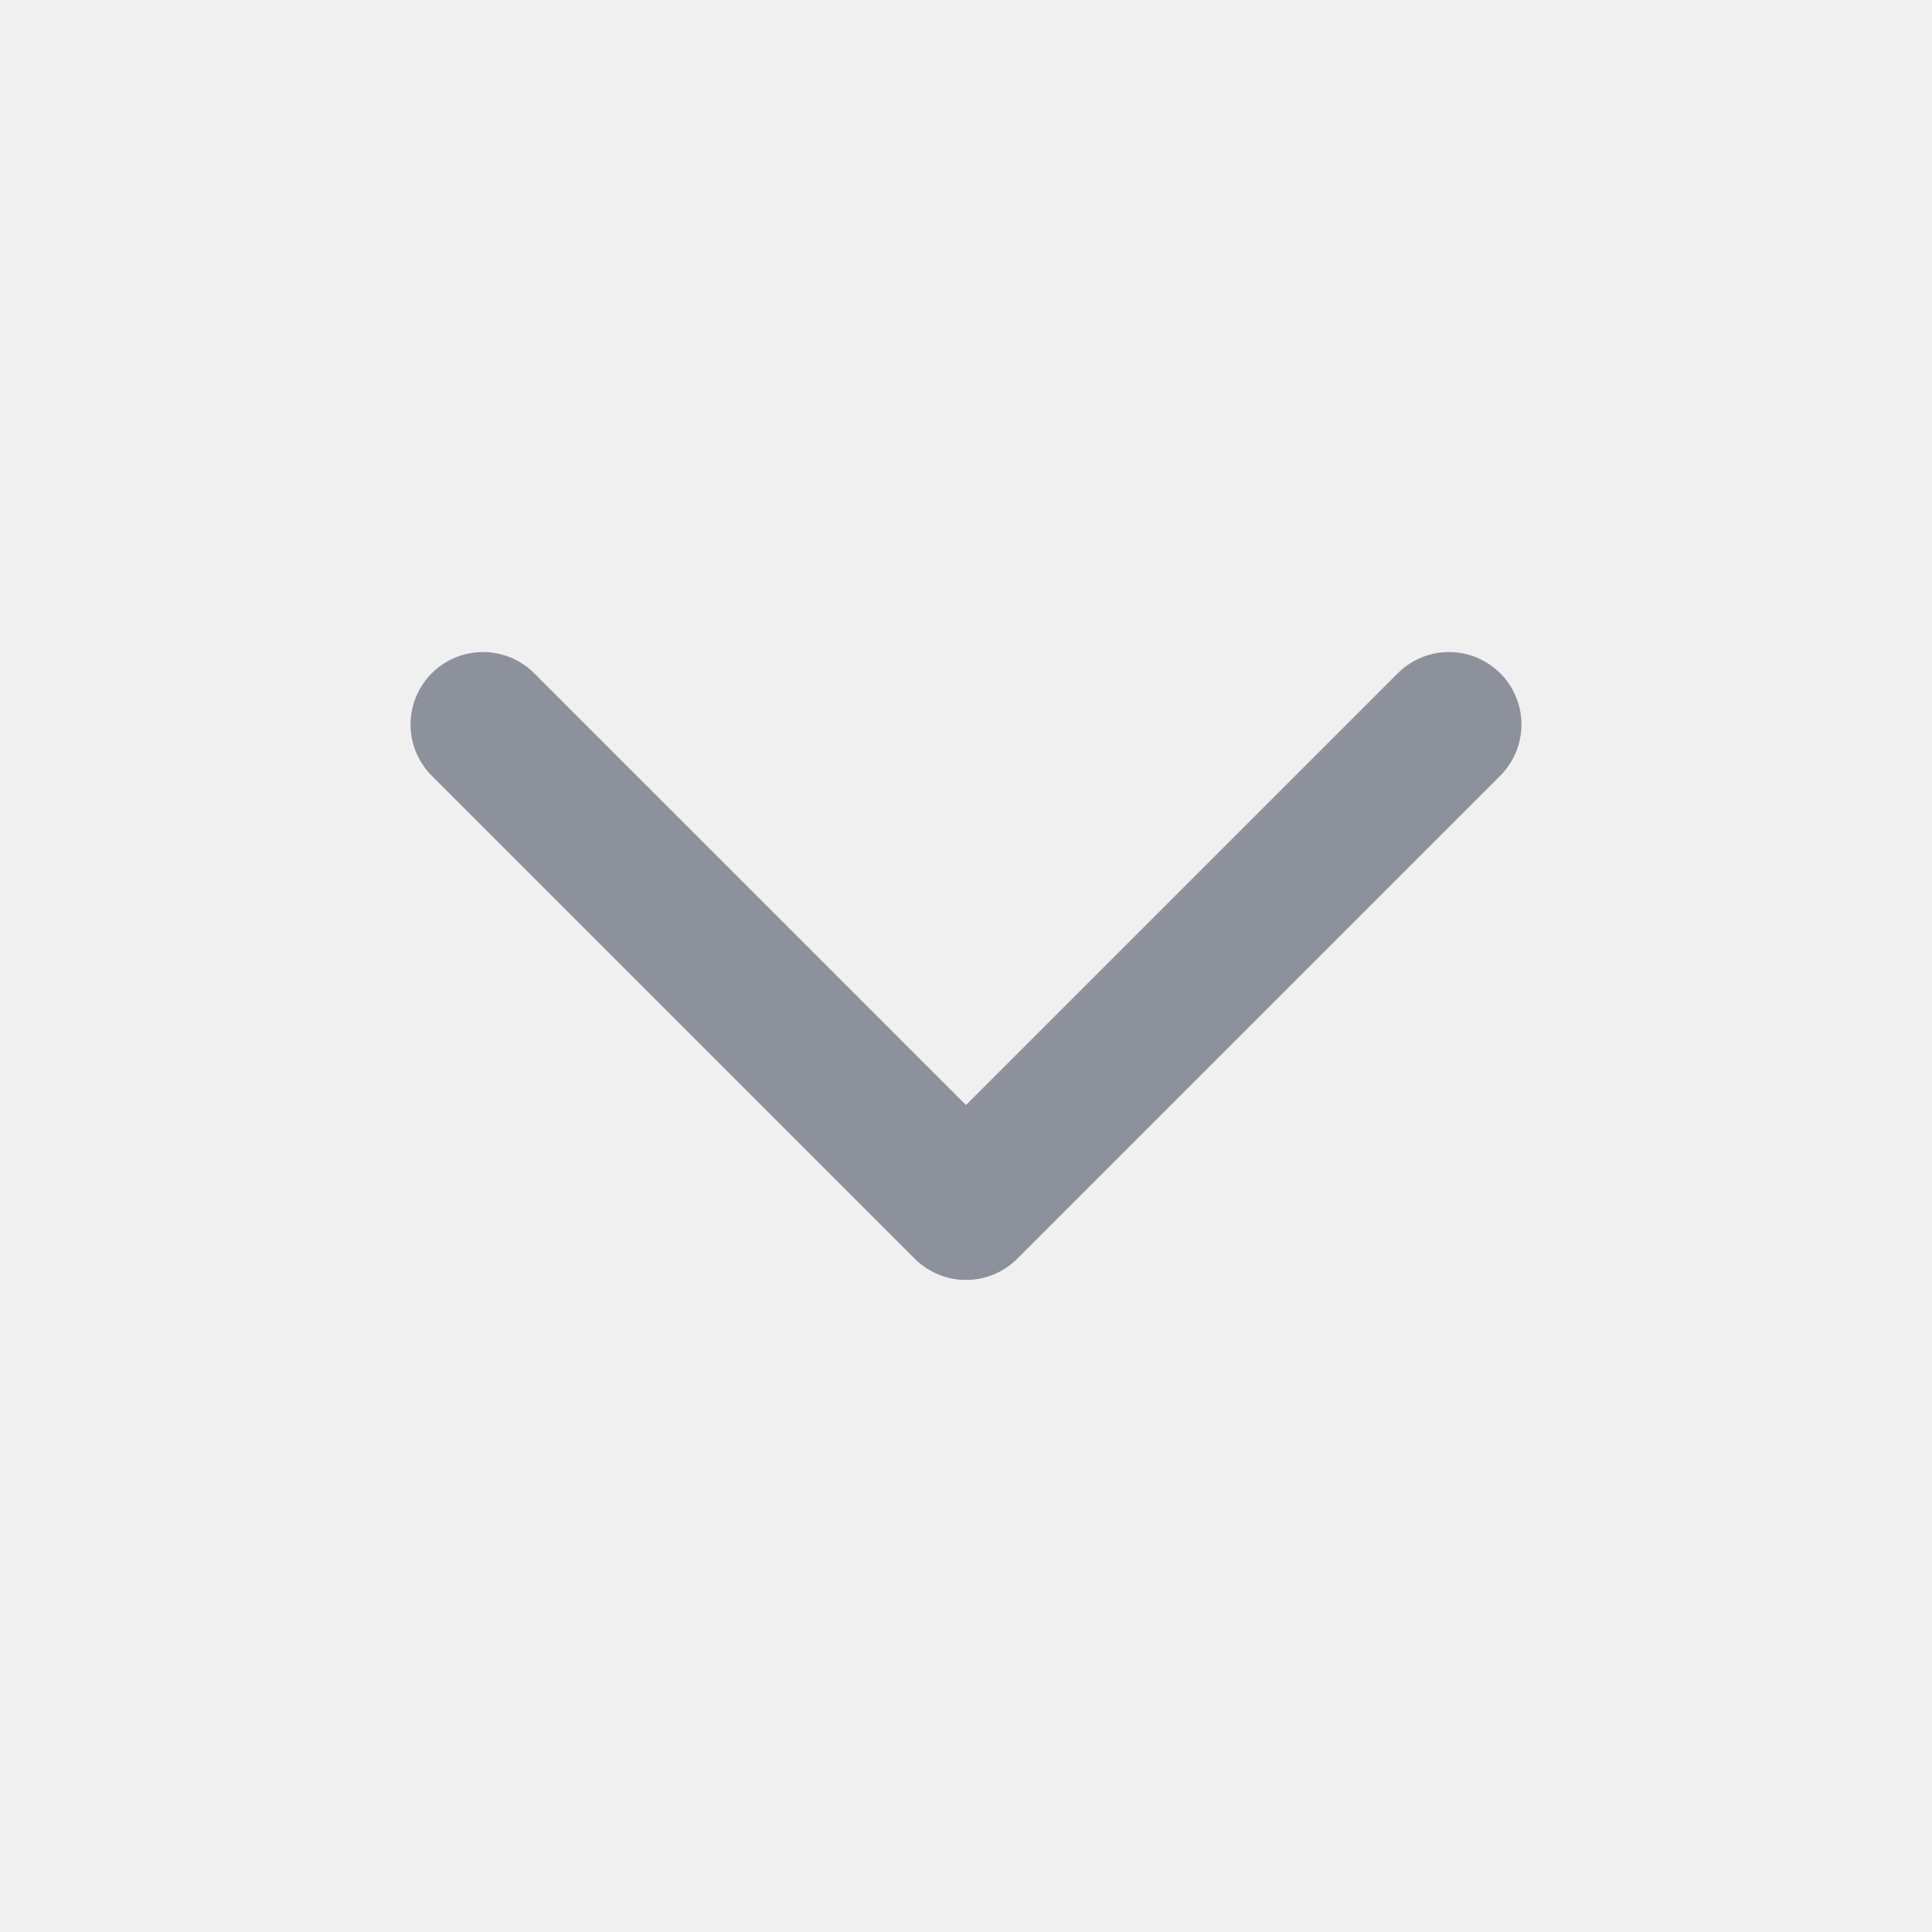
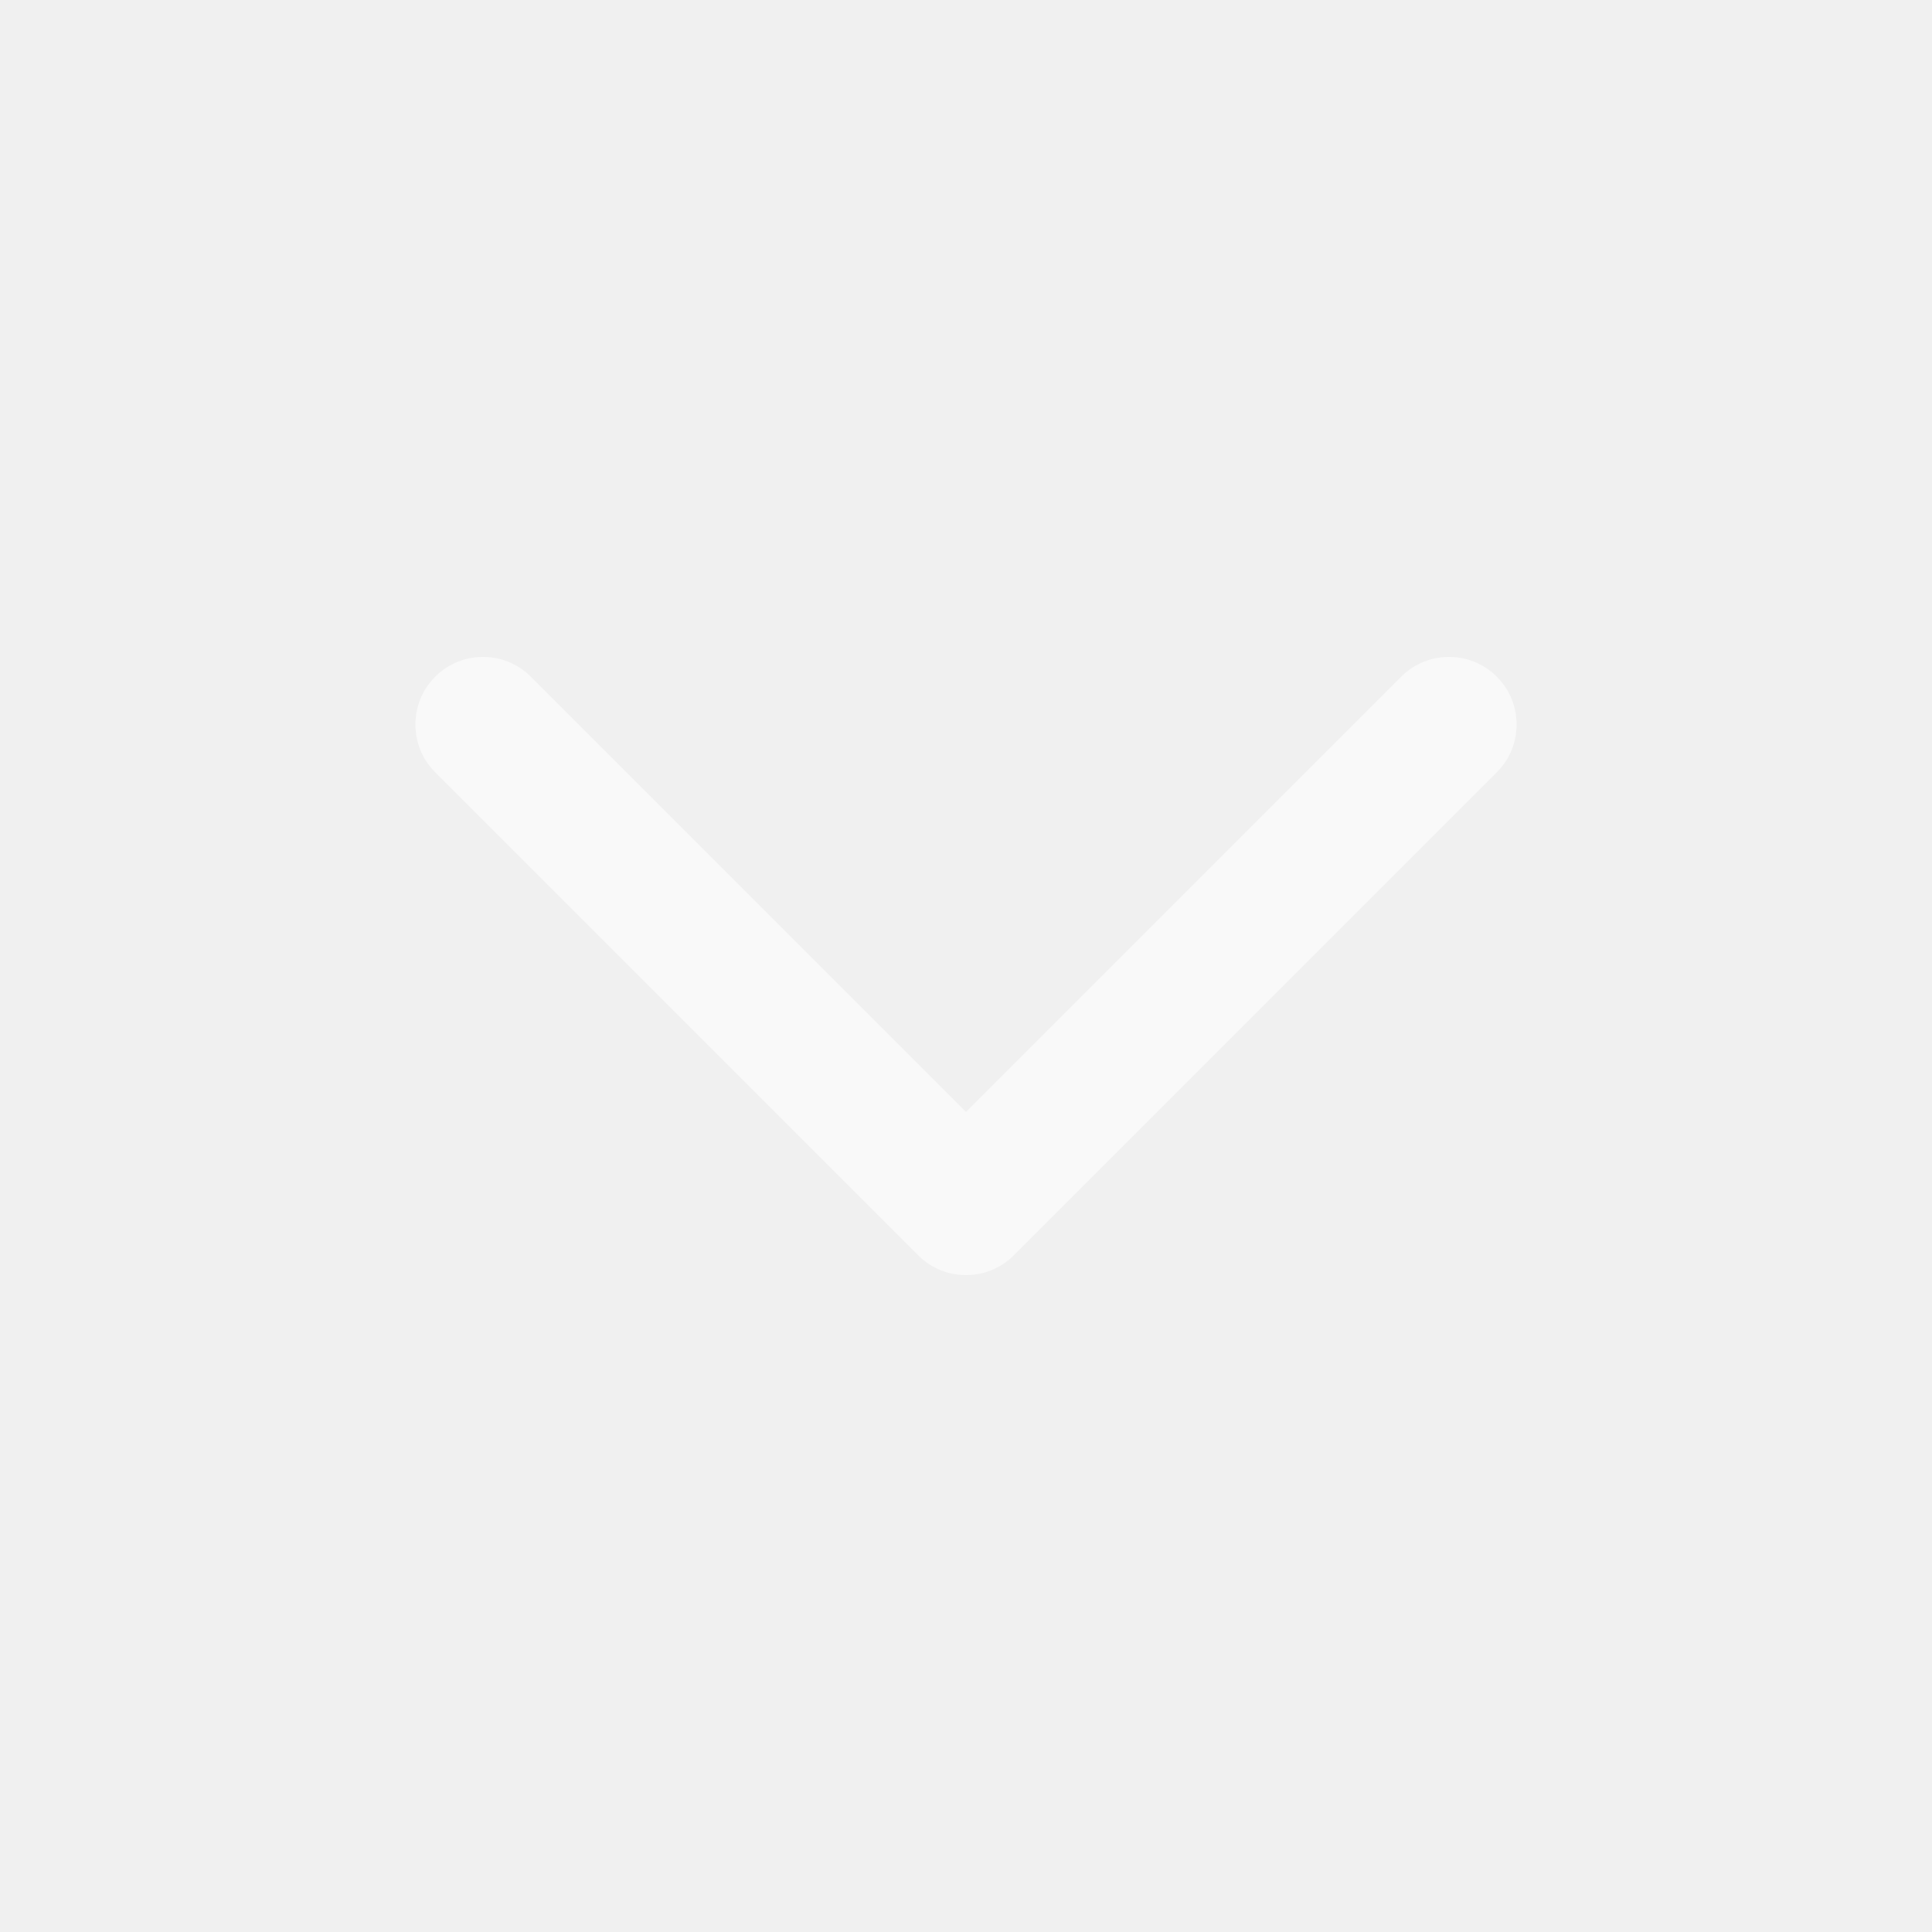
<svg xmlns="http://www.w3.org/2000/svg" width="20" height="20" viewBox="0 0 20 20" fill="none">
-   <path d="M15 7.5L10 12.5L5 7.5" stroke="#8D919B" stroke-width="1.5" stroke-linecap="round" stroke-linejoin="round" />
+   <path d="M15 7.5L10 12.5L5 7.5" stroke="white" stroke-opacity="0.6" stroke-width="1.4" stroke-linecap="round" stroke-linejoin="round" />
</svg>
